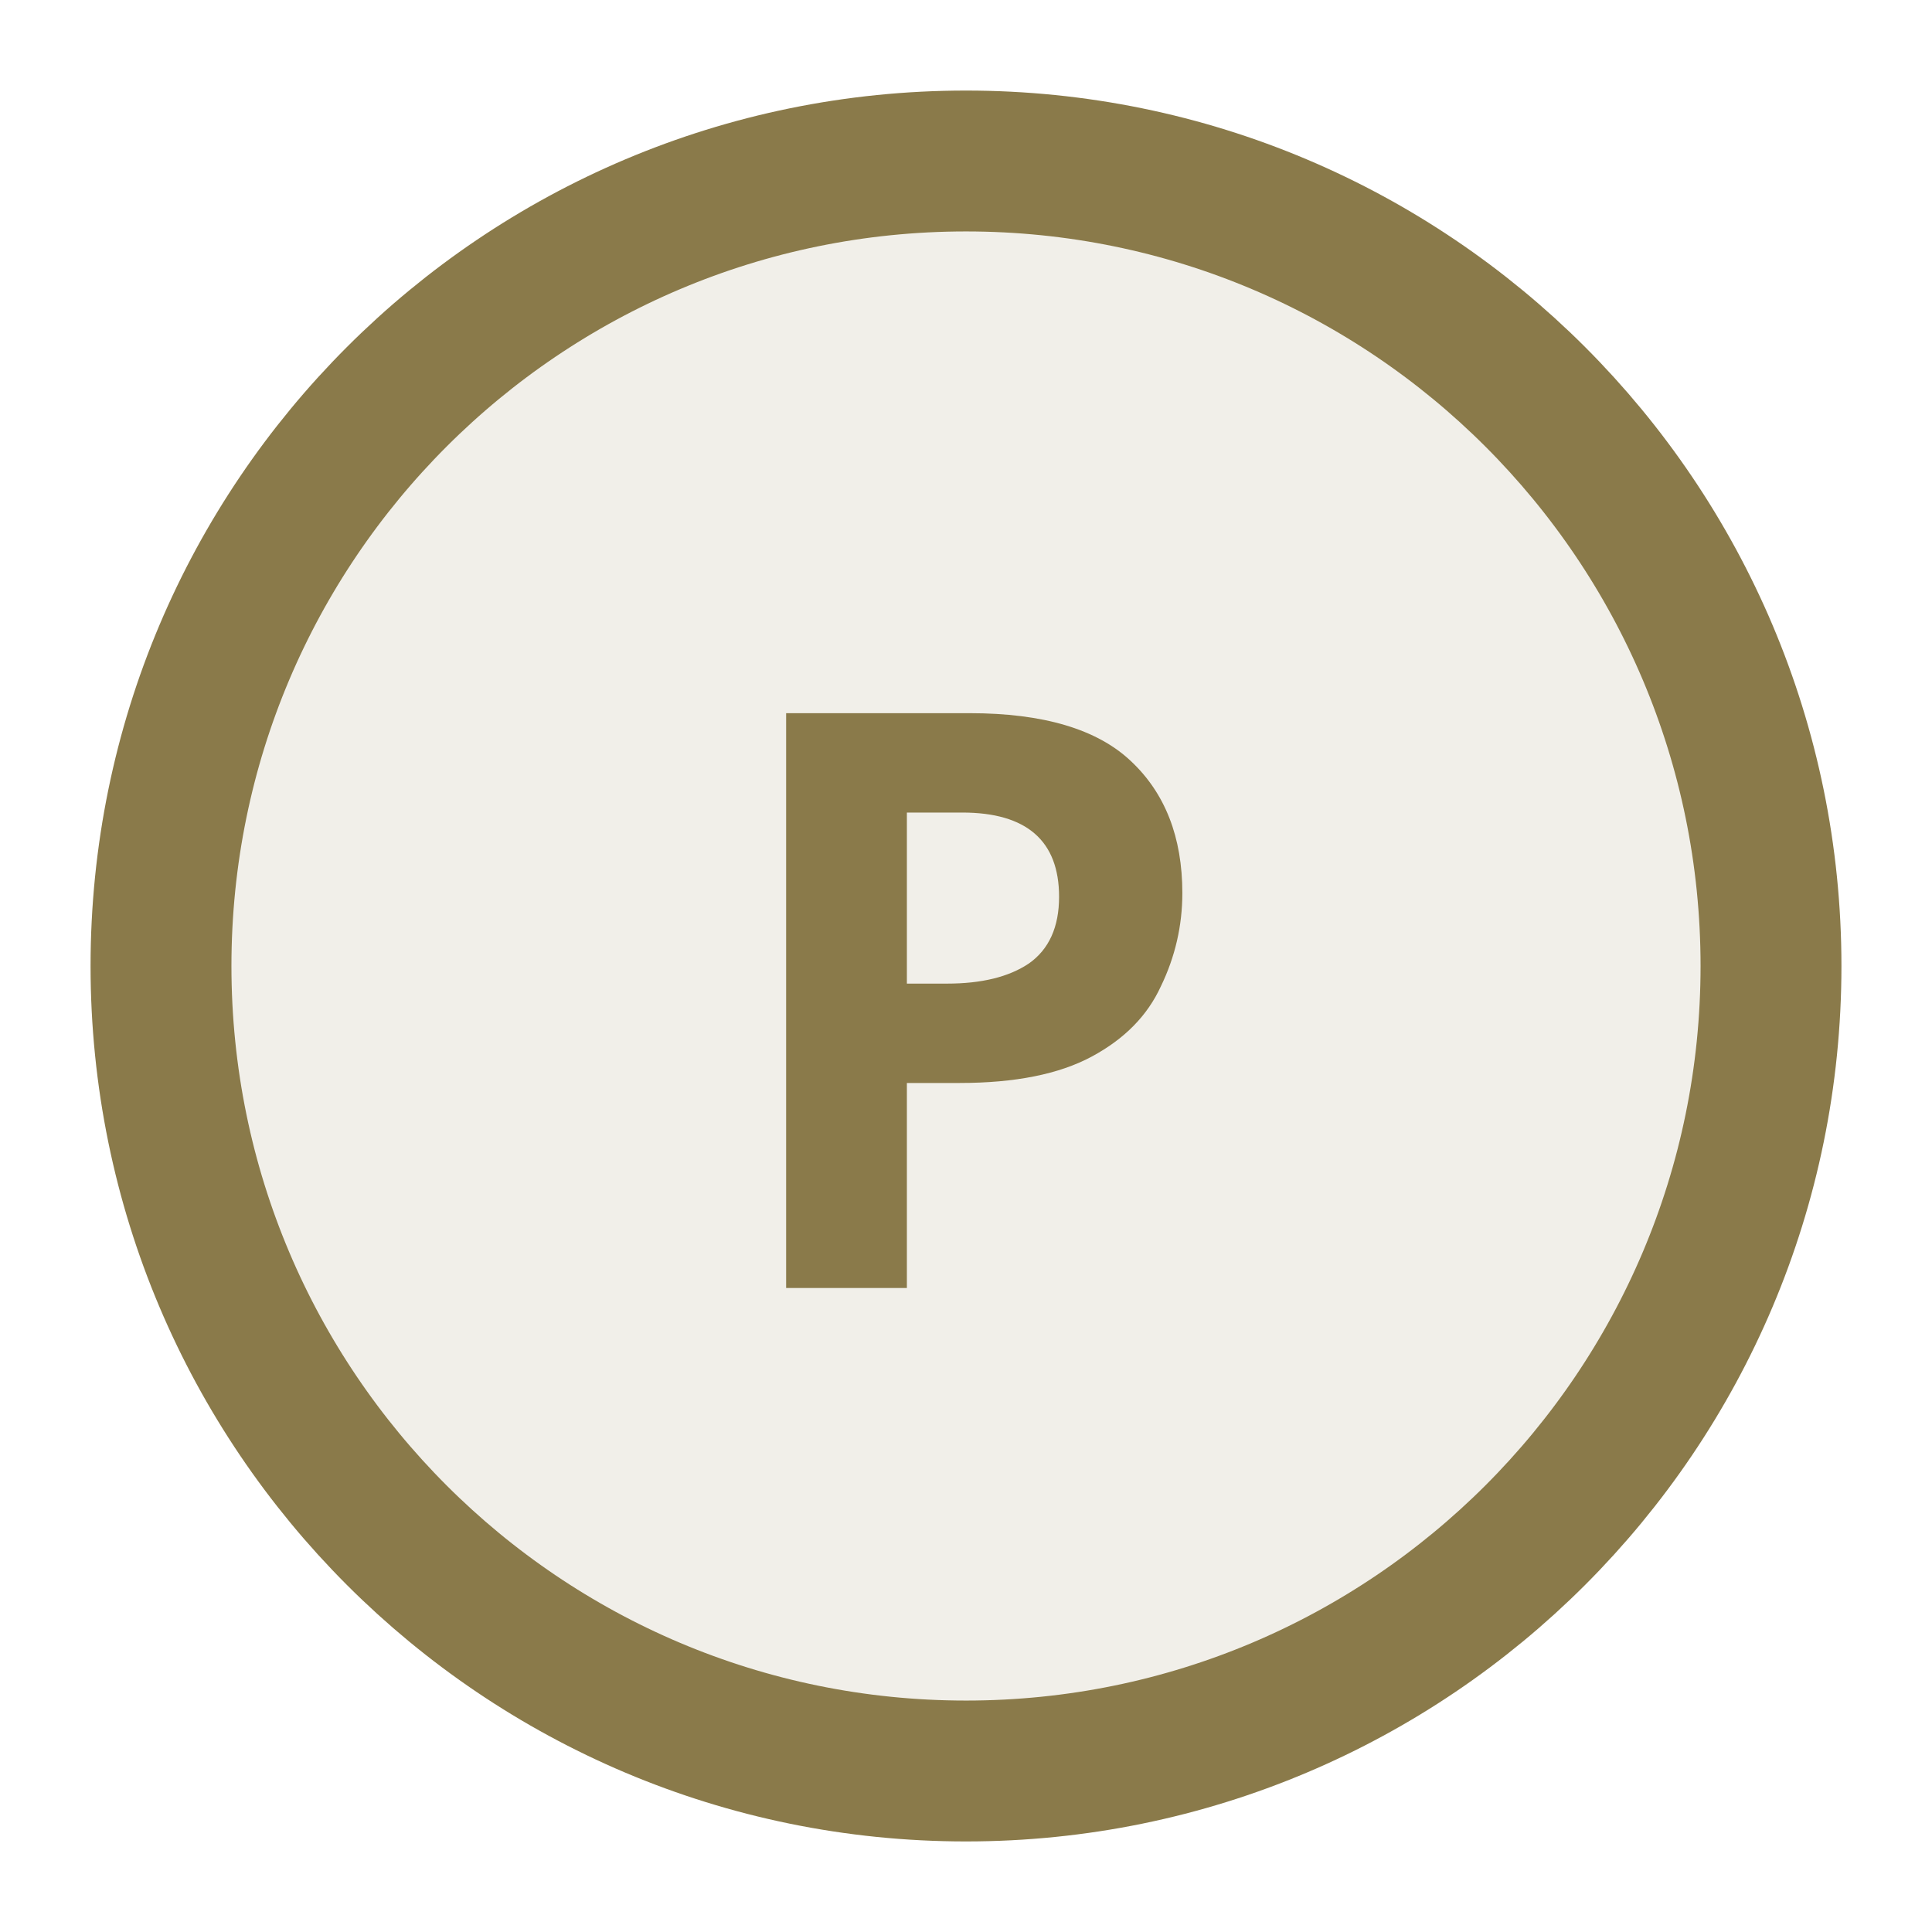
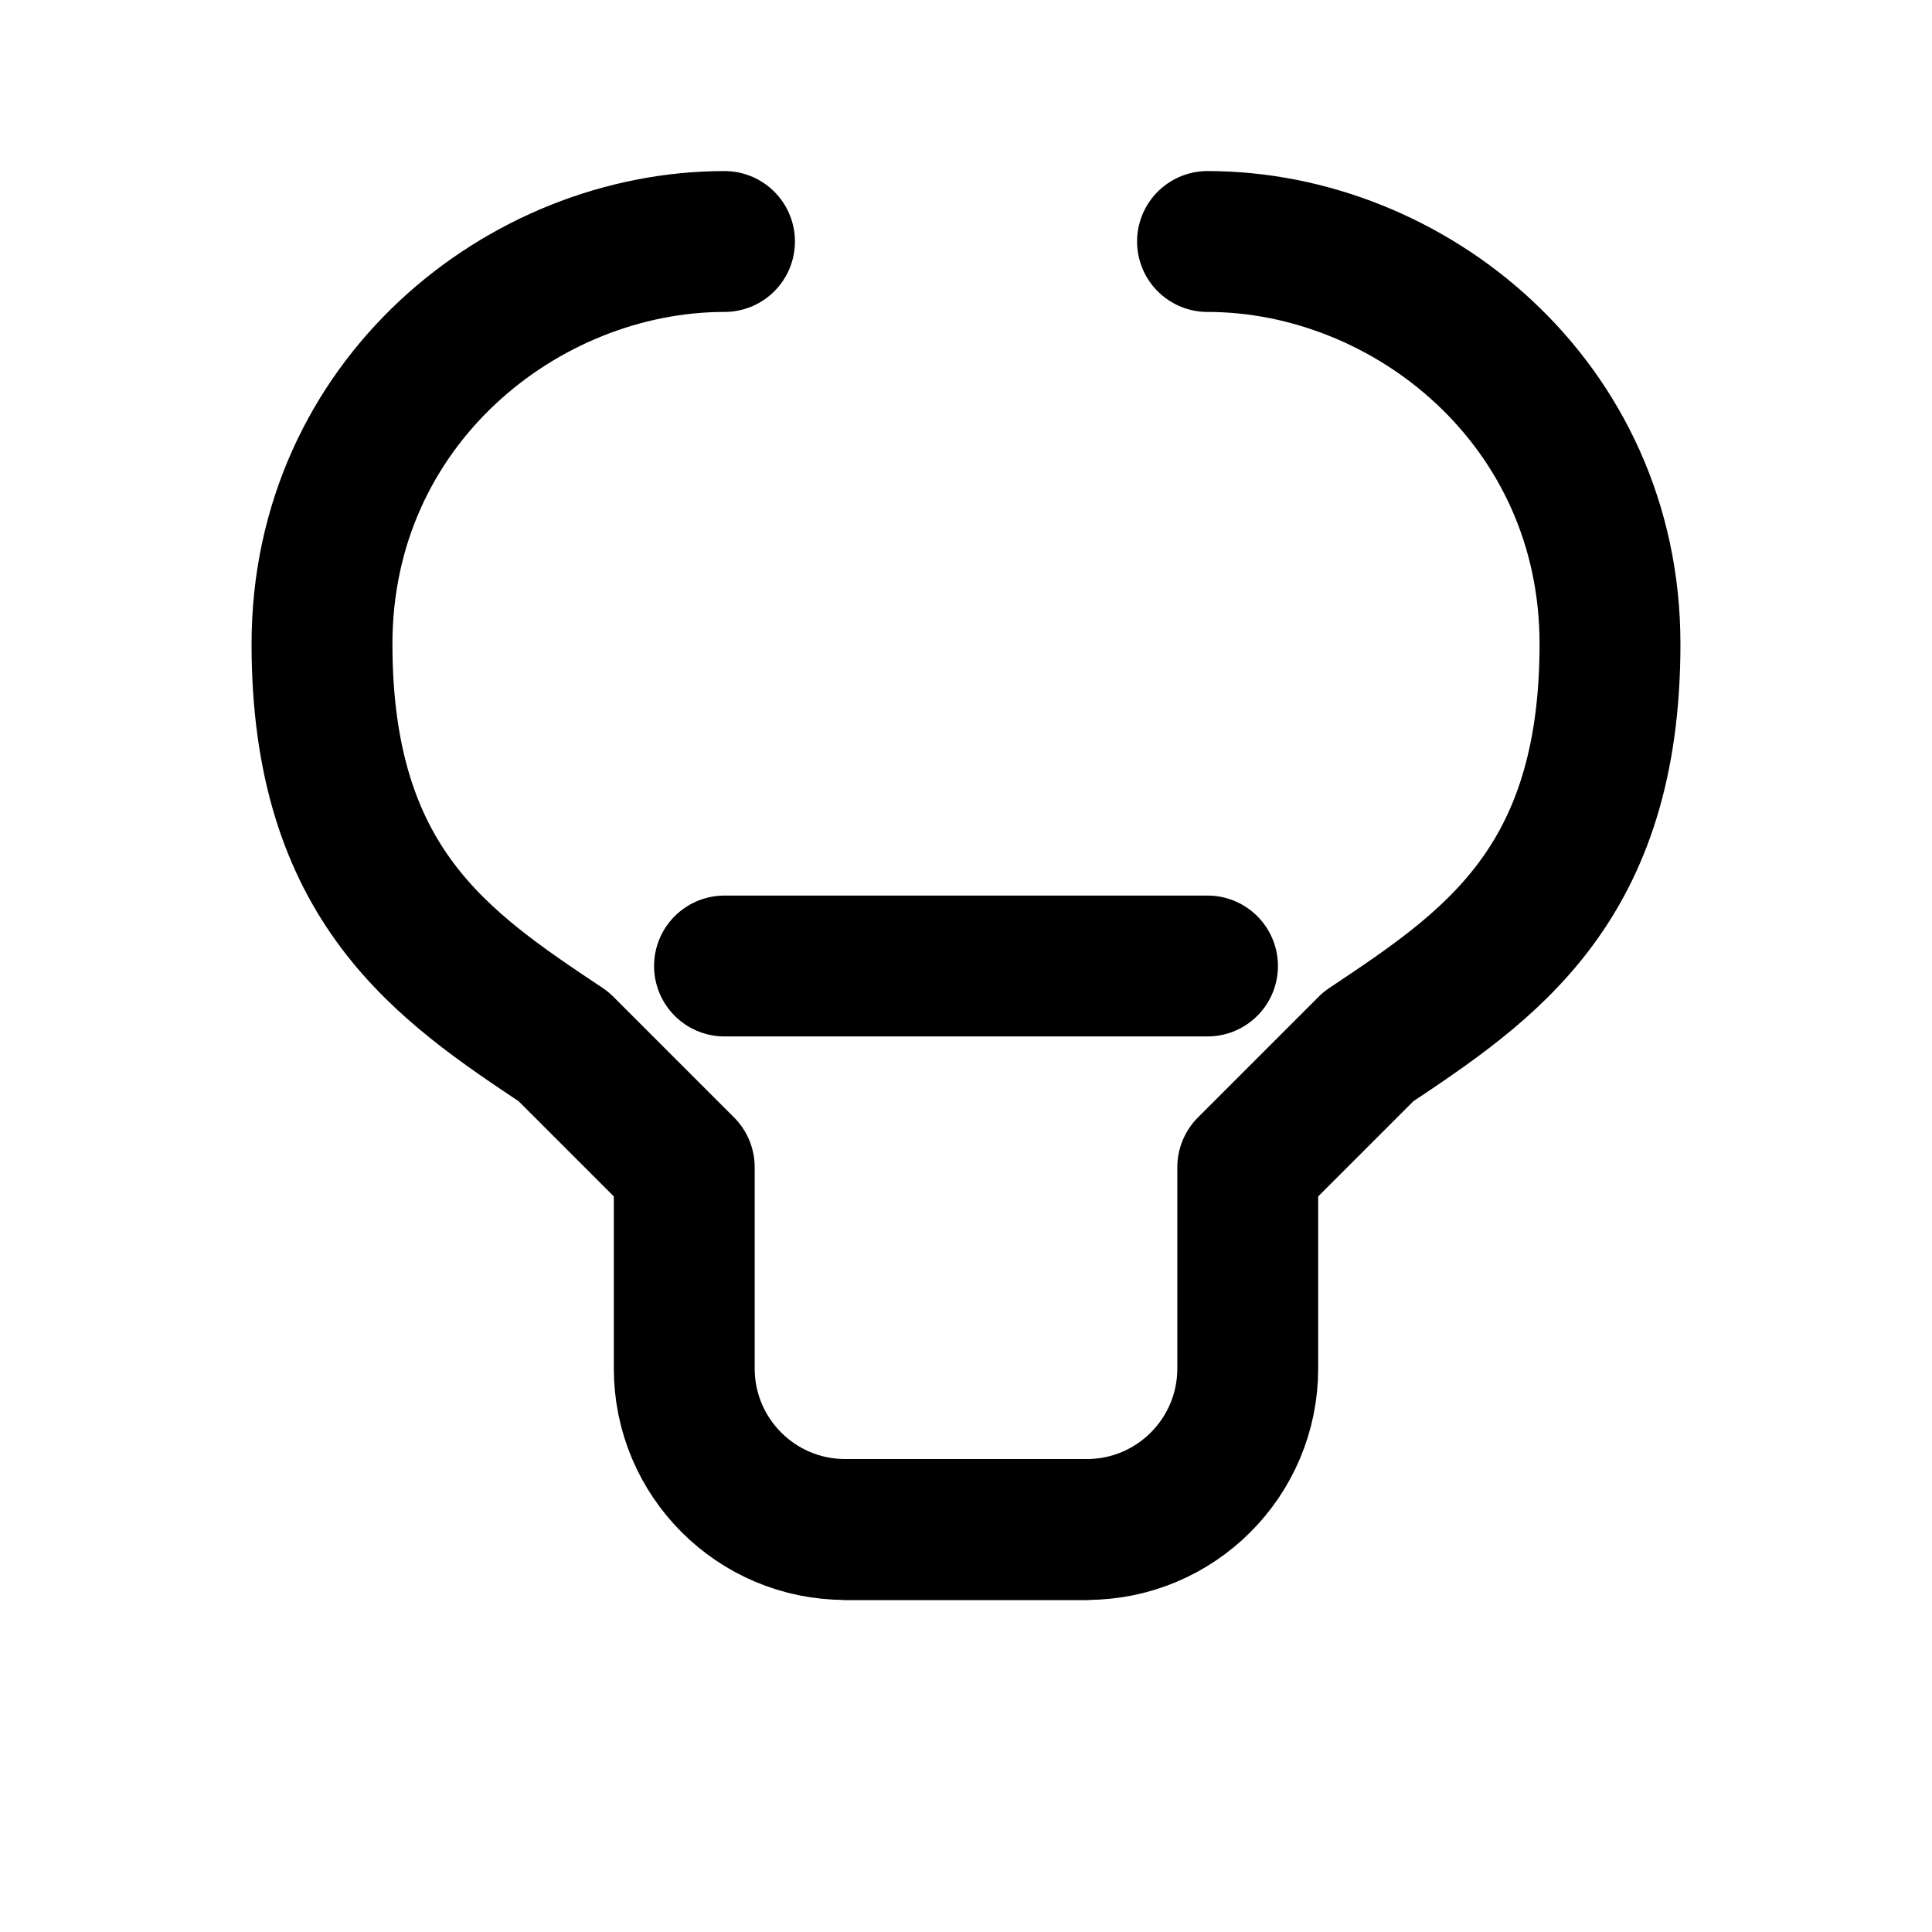
- <svg xmlns="http://www.w3.org/2000/svg" width="24" height="24" viewBox="0 0 24 24" fill="none" stroke="#8a7a4a" stroke-width="1.75" stroke-linecap="round" stroke-linejoin="round">
-   <circle cx="12" cy="12" r="10" fill="#8a7a4a" fill-opacity="0.12" stroke="#8a7a4a" />
-   <text x="12" y="16" text-anchor="middle" font-family="sans-serif" font-size="10" font-weight="600" fill="#8a7a4a" stroke="none">P</text>
+ <svg xmlns="http://www.w3.org/2000/svg" viewBox="0 0 24 24" fill="none" stroke="currentColor" stroke-width="1.75" stroke-linecap="round" stroke-linejoin="round">
+   <path d="M15 3c2.5 0 5 2 5 5s-1.5 4-3 5l-1.5 1.5V17a2 2 0 01-2 2h-3a2 2 0 01-2-2v-2.5L7 13c-1.5-1-3-2-3-5s2.5-5 5-5" />
+   <line x1="10.5" y1="19" x2="13.5" y2="19" />
+   <line x1="9" y1="12" x2="15" y2="12" />
</svg>
